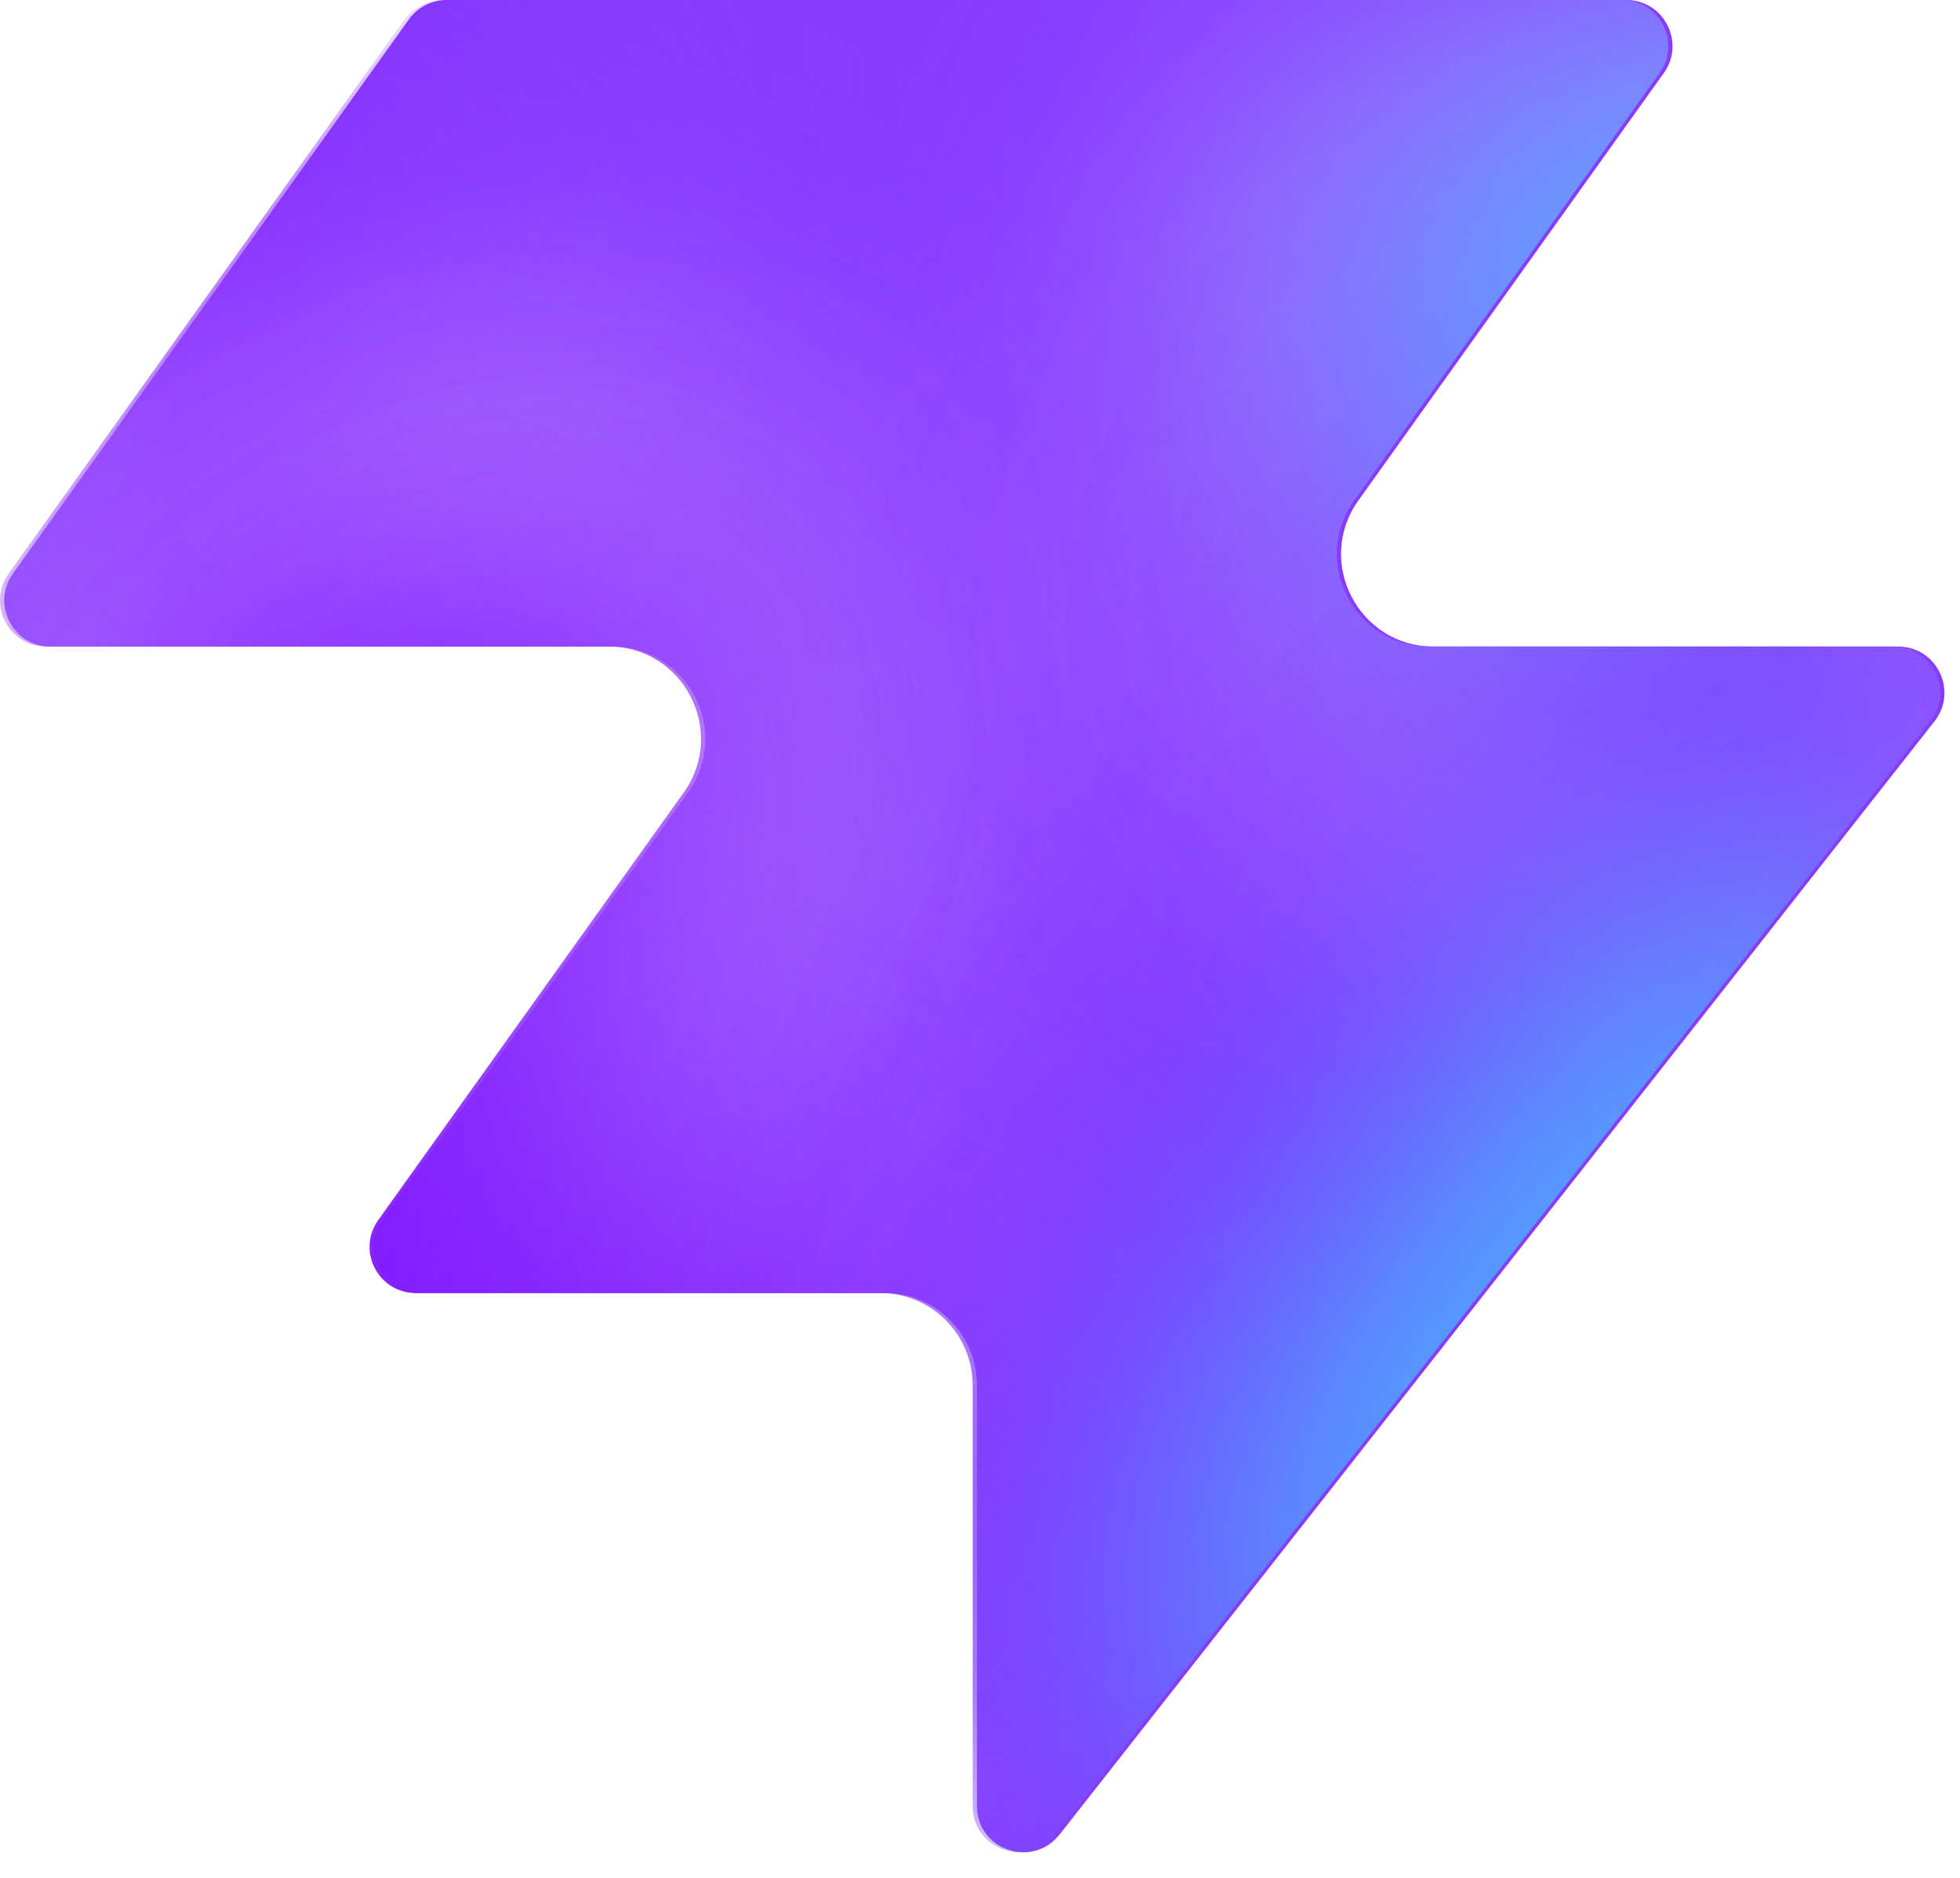
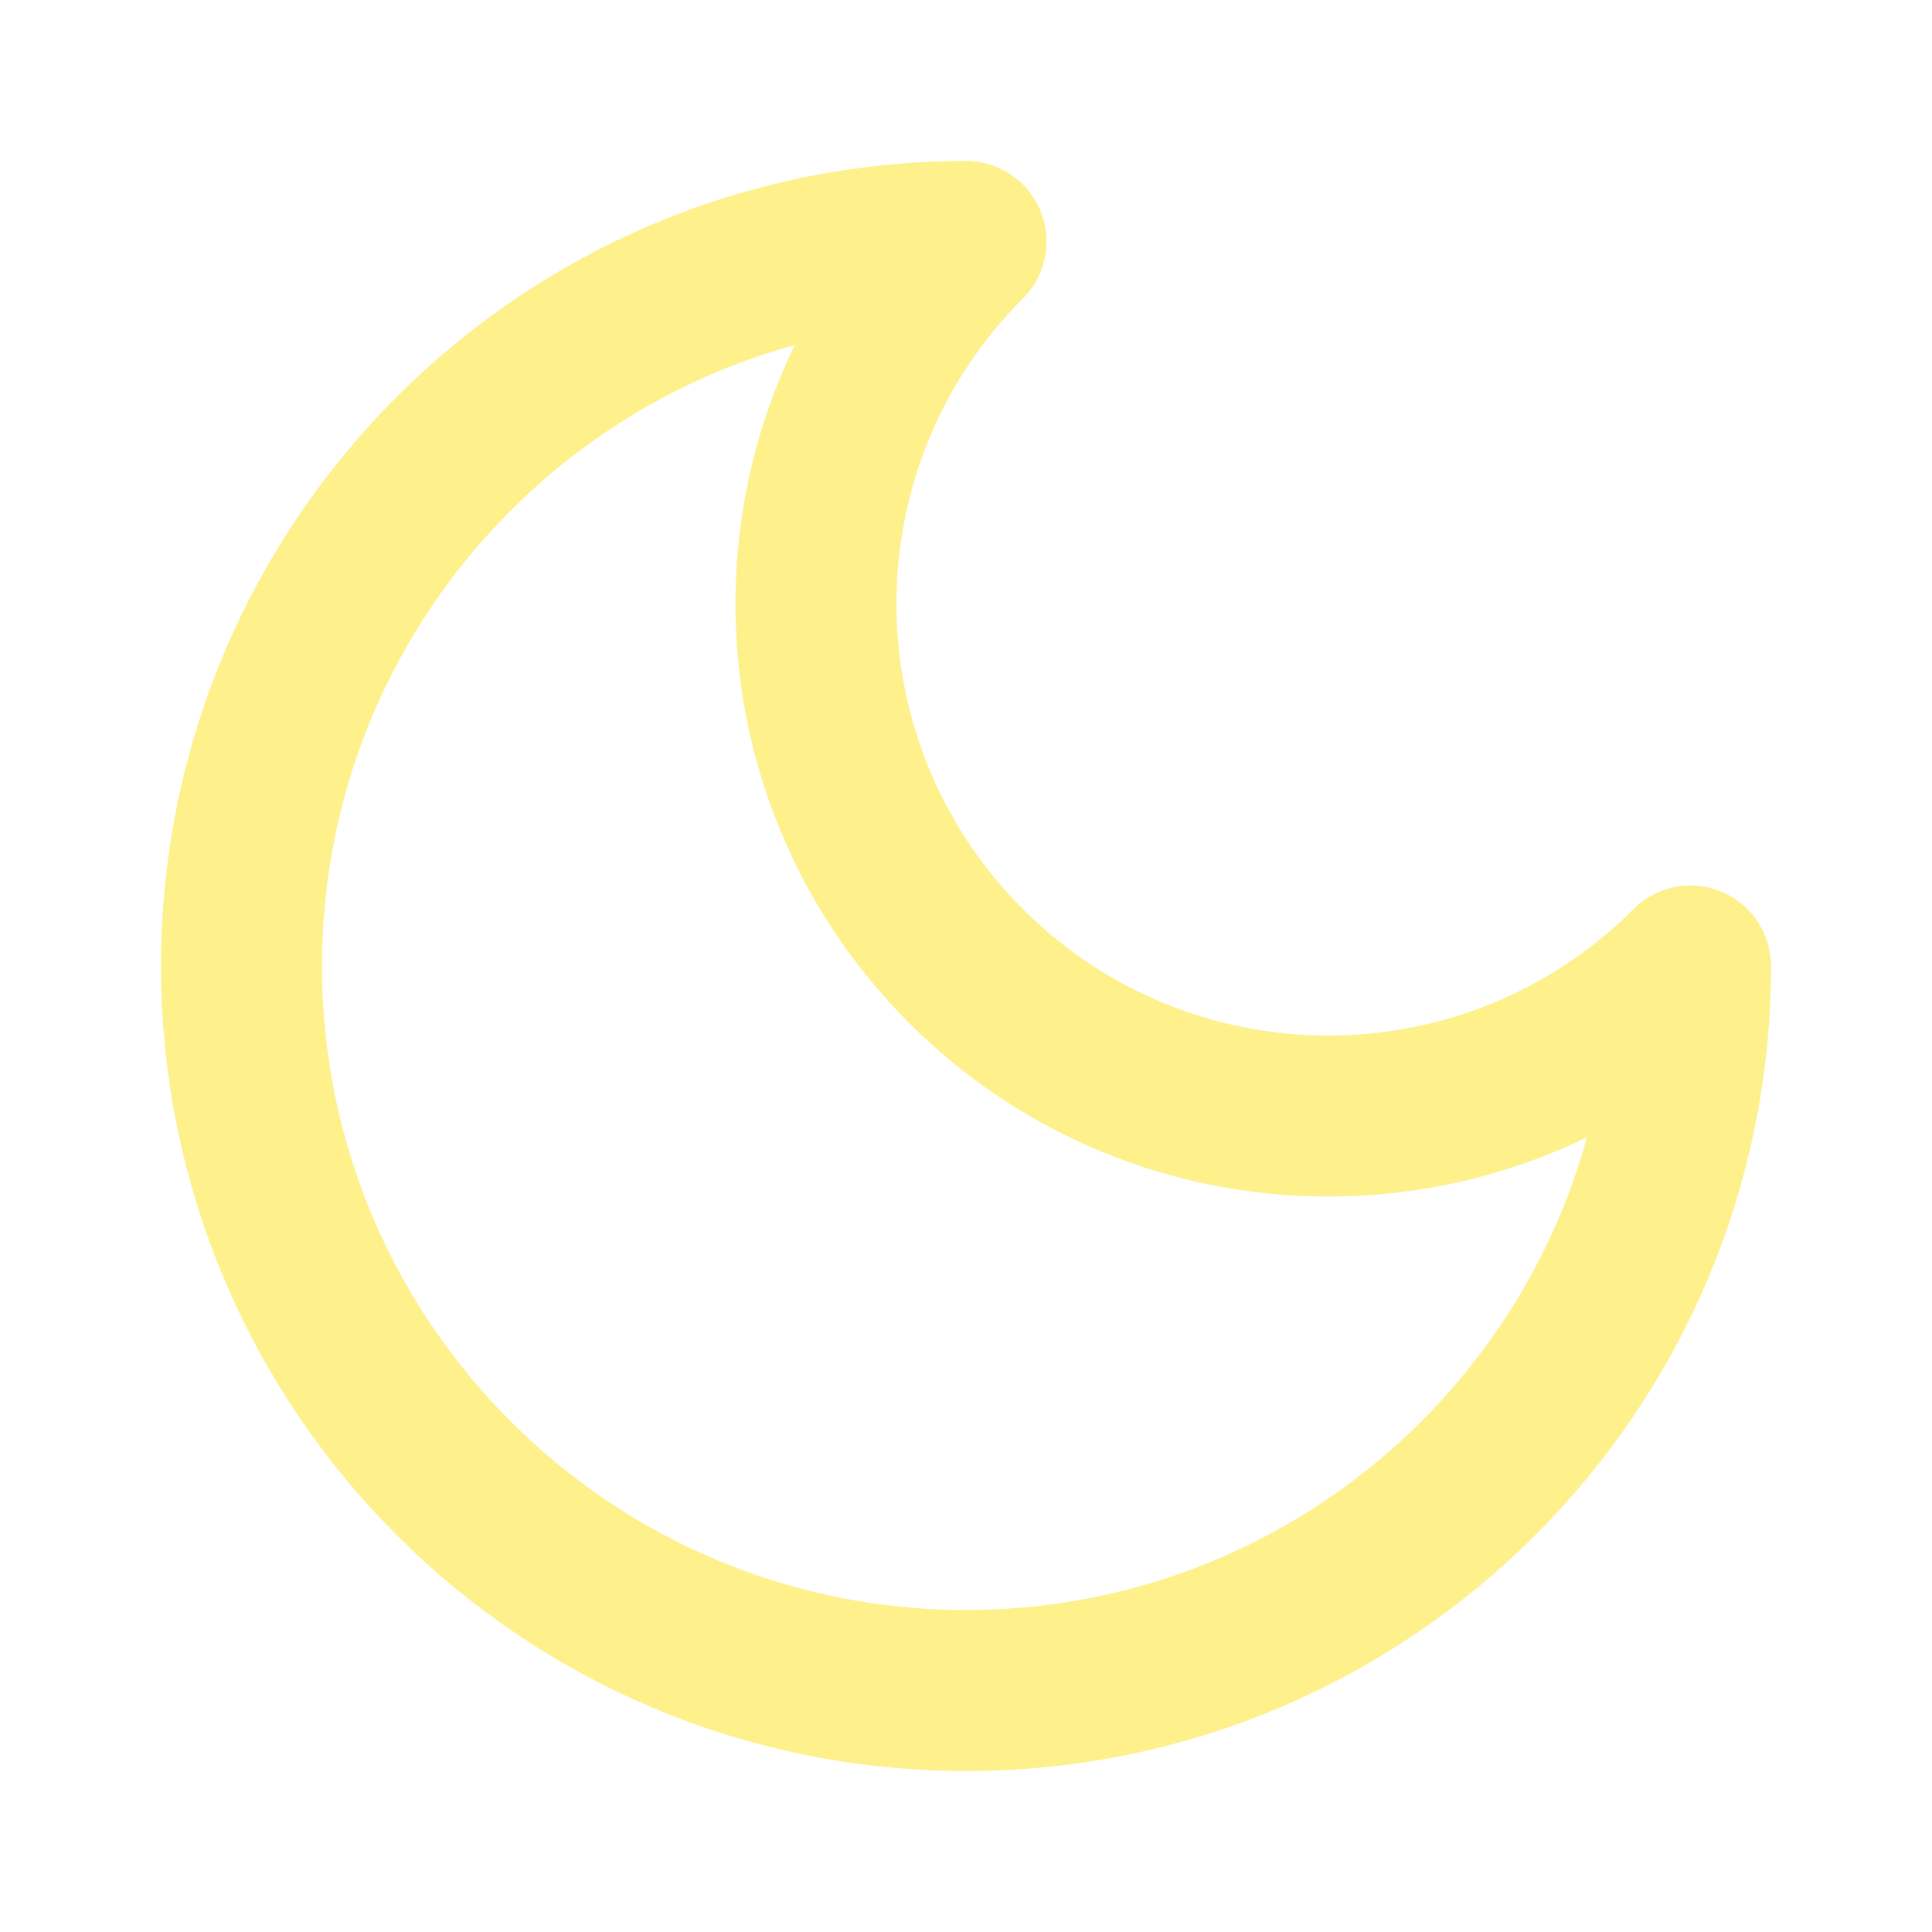
- <svg xmlns="http://www.w3.org/2000/svg" width="48" height="46" fill="none" viewBox="0 0 48 46">
-   <path fill="#863bff" d="M25.946 44.938c-.664.845-2.021.375-2.021-.698V33.937a2.26 2.26 0 0 0-2.262-2.262H10.287c-.92 0-1.456-1.04-.92-1.788l7.48-10.471c1.07-1.497 0-3.578-1.842-3.578H1.237c-.92 0-1.456-1.04-.92-1.788L10.013.474c.214-.297.556-.474.92-.474h28.894c.92 0 1.456 1.04.92 1.788l-7.48 10.471c-1.07 1.498 0 3.579 1.842 3.579h11.377c.943 0 1.473 1.088.89 1.83L25.947 44.94z" style="fill:#863bff;fill:color(display-p3 .525 .23 1);fill-opacity:1" />
-   <mask id="a" width="48" height="46" x="0" y="0" maskUnits="userSpaceOnUse" style="mask-type:alpha">
-     <path fill="#000" d="M25.842 44.938c-.664.844-2.021.375-2.021-.698V33.937a2.26 2.26 0 0 0-2.262-2.262H10.183c-.92 0-1.456-1.04-.92-1.788l7.48-10.471c1.07-1.498 0-3.579-1.842-3.579H1.133c-.92 0-1.456-1.04-.92-1.787L9.91.473c.214-.297.556-.474.92-.474h28.894c.92 0 1.456 1.04.92 1.788l-7.48 10.471c-1.07 1.498 0 3.578 1.842 3.578h11.377c.943 0 1.473 1.088.89 1.832L25.843 44.94z" style="fill:#000;fill-opacity:1" />
-   </mask>
-   <g mask="url(#a)">
-     <g filter="url(#b)">
-       <ellipse cx="5.508" cy="14.704" fill="#ede6ff" rx="5.508" ry="14.704" style="fill:#ede6ff;fill:color(display-p3 .927 .903 1);fill-opacity:1" transform="matrix(.00324 1 1 -.00324 -4.47 31.516)" />
-     </g>
-     <g filter="url(#c)">
-       <ellipse cx="10.399" cy="29.851" fill="#ede6ff" rx="10.399" ry="29.851" style="fill:#ede6ff;fill:color(display-p3 .927 .903 1);fill-opacity:1" transform="matrix(.00324 1 1 -.00324 -39.328 7.883)" />
-     </g>
-     <g filter="url(#d)">
-       <ellipse cx="5.508" cy="30.487" fill="#7e14ff" rx="5.508" ry="30.487" style="fill:#7e14ff;fill:color(display-p3 .492 .077 1);fill-opacity:1" transform="rotate(89.814 -25.913 -14.639)scale(1 -1)" />
-     </g>
-     <g filter="url(#e)">
-       <ellipse cx="5.508" cy="30.599" fill="#7e14ff" rx="5.508" ry="30.599" style="fill:#7e14ff;fill:color(display-p3 .492 .077 1);fill-opacity:1" transform="rotate(89.814 -32.644 -3.334)scale(1 -1)" />
-     </g>
-     <g filter="url(#f)">
-       <ellipse cx="5.508" cy="30.599" fill="#7e14ff" rx="5.508" ry="30.599" style="fill:#7e14ff;fill:color(display-p3 .492 .077 1);fill-opacity:1" transform="matrix(.00324 1 1 -.00324 -34.34 30.47)" />
-     </g>
-     <g filter="url(#g)">
-       <ellipse cx="14.072" cy="22.078" fill="#ede6ff" rx="14.072" ry="22.078" style="fill:#ede6ff;fill:color(display-p3 .927 .903 1);fill-opacity:1" transform="rotate(93.35 24.506 48.493)scale(-1 1)" />
-     </g>
-     <g filter="url(#h)">
-       <ellipse cx="3.47" cy="21.501" fill="#7e14ff" rx="3.47" ry="21.501" style="fill:#7e14ff;fill:color(display-p3 .492 .077 1);fill-opacity:1" transform="rotate(89.009 28.708 47.59)scale(-1 1)" />
-     </g>
-     <g filter="url(#i)">
-       <ellipse cx="3.47" cy="21.501" fill="#7e14ff" rx="3.47" ry="21.501" style="fill:#7e14ff;fill:color(display-p3 .492 .077 1);fill-opacity:1" transform="rotate(89.009 28.708 47.59)scale(-1 1)" />
-     </g>
-     <g filter="url(#j)">
-       <ellipse cx=".387" cy="8.972" fill="#7e14ff" rx="4.407" ry="29.108" style="fill:#7e14ff;fill:color(display-p3 .492 .077 1);fill-opacity:1" transform="rotate(39.51 .387 8.972)" />
-     </g>
-     <g filter="url(#k)">
-       <ellipse cx="47.523" cy="-6.092" fill="#7e14ff" rx="4.407" ry="29.108" style="fill:#7e14ff;fill:color(display-p3 .492 .077 1);fill-opacity:1" transform="rotate(37.892 47.523 -6.092)" />
-     </g>
-     <g filter="url(#l)">
-       <ellipse cx="41.412" cy="6.333" fill="#47bfff" rx="5.971" ry="9.665" style="fill:#47bfff;fill:color(display-p3 .28 .748 1);fill-opacity:1" transform="rotate(37.892 41.412 6.333)" />
-     </g>
-     <g filter="url(#m)">
-       <ellipse cx="-1.879" cy="38.332" fill="#7e14ff" rx="4.407" ry="29.108" style="fill:#7e14ff;fill:color(display-p3 .492 .077 1);fill-opacity:1" transform="rotate(37.892 -1.88 38.332)" />
-     </g>
-     <g filter="url(#n)">
-       <ellipse cx="-1.879" cy="38.332" fill="#7e14ff" rx="4.407" ry="29.108" style="fill:#7e14ff;fill:color(display-p3 .492 .077 1);fill-opacity:1" transform="rotate(37.892 -1.88 38.332)" />
-     </g>
-     <g filter="url(#o)">
-       <ellipse cx="35.651" cy="29.907" fill="#7e14ff" rx="4.407" ry="29.108" style="fill:#7e14ff;fill:color(display-p3 .492 .077 1);fill-opacity:1" transform="rotate(37.892 35.651 29.907)" />
-     </g>
-     <g filter="url(#p)">
-       <ellipse cx="38.418" cy="32.4" fill="#47bfff" rx="5.971" ry="15.297" style="fill:#47bfff;fill:color(display-p3 .28 .748 1);fill-opacity:1" transform="rotate(37.892 38.418 32.4)" />
-     </g>
-   </g>
-   <defs>
-     <filter id="b" width="60.045" height="41.654" x="-19.77" y="16.149" color-interpolation-filters="sRGB" filterUnits="userSpaceOnUse">
-       <feFlood flood-opacity="0" result="BackgroundImageFix" />
-       <feBlend in="SourceGraphic" in2="BackgroundImageFix" result="shape" />
-       <feGaussianBlur result="effect1_foregroundBlur_2002_17158" stdDeviation="7.659" />
-     </filter>
-     <filter id="c" width="90.34" height="51.437" x="-54.613" y="-7.533" color-interpolation-filters="sRGB" filterUnits="userSpaceOnUse">
-       <feFlood flood-opacity="0" result="BackgroundImageFix" />
-       <feBlend in="SourceGraphic" in2="BackgroundImageFix" result="shape" />
-       <feGaussianBlur result="effect1_foregroundBlur_2002_17158" stdDeviation="7.659" />
-     </filter>
-     <filter id="d" width="79.355" height="29.4" x="-49.64" y="2.03" color-interpolation-filters="sRGB" filterUnits="userSpaceOnUse">
-       <feFlood flood-opacity="0" result="BackgroundImageFix" />
-       <feBlend in="SourceGraphic" in2="BackgroundImageFix" result="shape" />
-       <feGaussianBlur result="effect1_foregroundBlur_2002_17158" stdDeviation="4.596" />
-     </filter>
-     <filter id="e" width="79.579" height="29.4" x="-45.045" y="20.029" color-interpolation-filters="sRGB" filterUnits="userSpaceOnUse">
-       <feFlood flood-opacity="0" result="BackgroundImageFix" />
-       <feBlend in="SourceGraphic" in2="BackgroundImageFix" result="shape" />
-       <feGaussianBlur result="effect1_foregroundBlur_2002_17158" stdDeviation="4.596" />
-     </filter>
-     <filter id="f" width="79.579" height="29.4" x="-43.513" y="21.178" color-interpolation-filters="sRGB" filterUnits="userSpaceOnUse">
-       <feFlood flood-opacity="0" result="BackgroundImageFix" />
-       <feBlend in="SourceGraphic" in2="BackgroundImageFix" result="shape" />
-       <feGaussianBlur result="effect1_foregroundBlur_2002_17158" stdDeviation="4.596" />
-     </filter>
-     <filter id="g" width="74.749" height="58.852" x="15.756" y="-17.901" color-interpolation-filters="sRGB" filterUnits="userSpaceOnUse">
-       <feFlood flood-opacity="0" result="BackgroundImageFix" />
-       <feBlend in="SourceGraphic" in2="BackgroundImageFix" result="shape" />
-       <feGaussianBlur result="effect1_foregroundBlur_2002_17158" stdDeviation="7.659" />
-     </filter>
-     <filter id="h" width="61.377" height="25.362" x="23.548" y="2.284" color-interpolation-filters="sRGB" filterUnits="userSpaceOnUse">
-       <feFlood flood-opacity="0" result="BackgroundImageFix" />
-       <feBlend in="SourceGraphic" in2="BackgroundImageFix" result="shape" />
-       <feGaussianBlur result="effect1_foregroundBlur_2002_17158" stdDeviation="4.596" />
-     </filter>
-     <filter id="i" width="61.377" height="25.362" x="23.548" y="2.284" color-interpolation-filters="sRGB" filterUnits="userSpaceOnUse">
-       <feFlood flood-opacity="0" result="BackgroundImageFix" />
-       <feBlend in="SourceGraphic" in2="BackgroundImageFix" result="shape" />
-       <feGaussianBlur result="effect1_foregroundBlur_2002_17158" stdDeviation="4.596" />
-     </filter>
-     <filter id="j" width="56.045" height="63.649" x="-27.636" y="-22.853" color-interpolation-filters="sRGB" filterUnits="userSpaceOnUse">
-       <feFlood flood-opacity="0" result="BackgroundImageFix" />
-       <feBlend in="SourceGraphic" in2="BackgroundImageFix" result="shape" />
-       <feGaussianBlur result="effect1_foregroundBlur_2002_17158" stdDeviation="4.596" />
-     </filter>
-     <filter id="k" width="54.814" height="64.646" x="20.116" y="-38.415" color-interpolation-filters="sRGB" filterUnits="userSpaceOnUse">
-       <feFlood flood-opacity="0" result="BackgroundImageFix" />
-       <feBlend in="SourceGraphic" in2="BackgroundImageFix" result="shape" />
-       <feGaussianBlur result="effect1_foregroundBlur_2002_17158" stdDeviation="4.596" />
-     </filter>
-     <filter id="l" width="33.541" height="35.313" x="24.641" y="-11.323" color-interpolation-filters="sRGB" filterUnits="userSpaceOnUse">
-       <feFlood flood-opacity="0" result="BackgroundImageFix" />
-       <feBlend in="SourceGraphic" in2="BackgroundImageFix" result="shape" />
-       <feGaussianBlur result="effect1_foregroundBlur_2002_17158" stdDeviation="4.596" />
-     </filter>
-     <filter id="m" width="54.814" height="64.646" x="-29.286" y="6.009" color-interpolation-filters="sRGB" filterUnits="userSpaceOnUse">
-       <feFlood flood-opacity="0" result="BackgroundImageFix" />
-       <feBlend in="SourceGraphic" in2="BackgroundImageFix" result="shape" />
-       <feGaussianBlur result="effect1_foregroundBlur_2002_17158" stdDeviation="4.596" />
-     </filter>
-     <filter id="n" width="54.814" height="64.646" x="-29.286" y="6.009" color-interpolation-filters="sRGB" filterUnits="userSpaceOnUse">
-       <feFlood flood-opacity="0" result="BackgroundImageFix" />
-       <feBlend in="SourceGraphic" in2="BackgroundImageFix" result="shape" />
-       <feGaussianBlur result="effect1_foregroundBlur_2002_17158" stdDeviation="4.596" />
-     </filter>
-     <filter id="o" width="54.814" height="64.646" x="8.244" y="-2.416" color-interpolation-filters="sRGB" filterUnits="userSpaceOnUse">
-       <feFlood flood-opacity="0" result="BackgroundImageFix" />
-       <feBlend in="SourceGraphic" in2="BackgroundImageFix" result="shape" />
-       <feGaussianBlur result="effect1_foregroundBlur_2002_17158" stdDeviation="4.596" />
-     </filter>
-     <filter id="p" width="39.409" height="43.623" x="18.713" y="10.588" color-interpolation-filters="sRGB" filterUnits="userSpaceOnUse">
-       <feFlood flood-opacity="0" result="BackgroundImageFix" />
-       <feBlend in="SourceGraphic" in2="BackgroundImageFix" result="shape" />
-       <feGaussianBlur result="effect1_foregroundBlur_2002_17158" stdDeviation="4.596" />
-     </filter>
-   </defs>
+ <svg xmlns="http://www.w3.org/2000/svg" width="32" height="32" viewBox="0 0 24 24" fill="none" stroke="#fef08a" stroke-width="2" stroke-linecap="round" stroke-linejoin="round">
+   <path d="M12 3a6 6 0 0 0 9 9 9 9 0 1 1-9-9Z" />
</svg>
